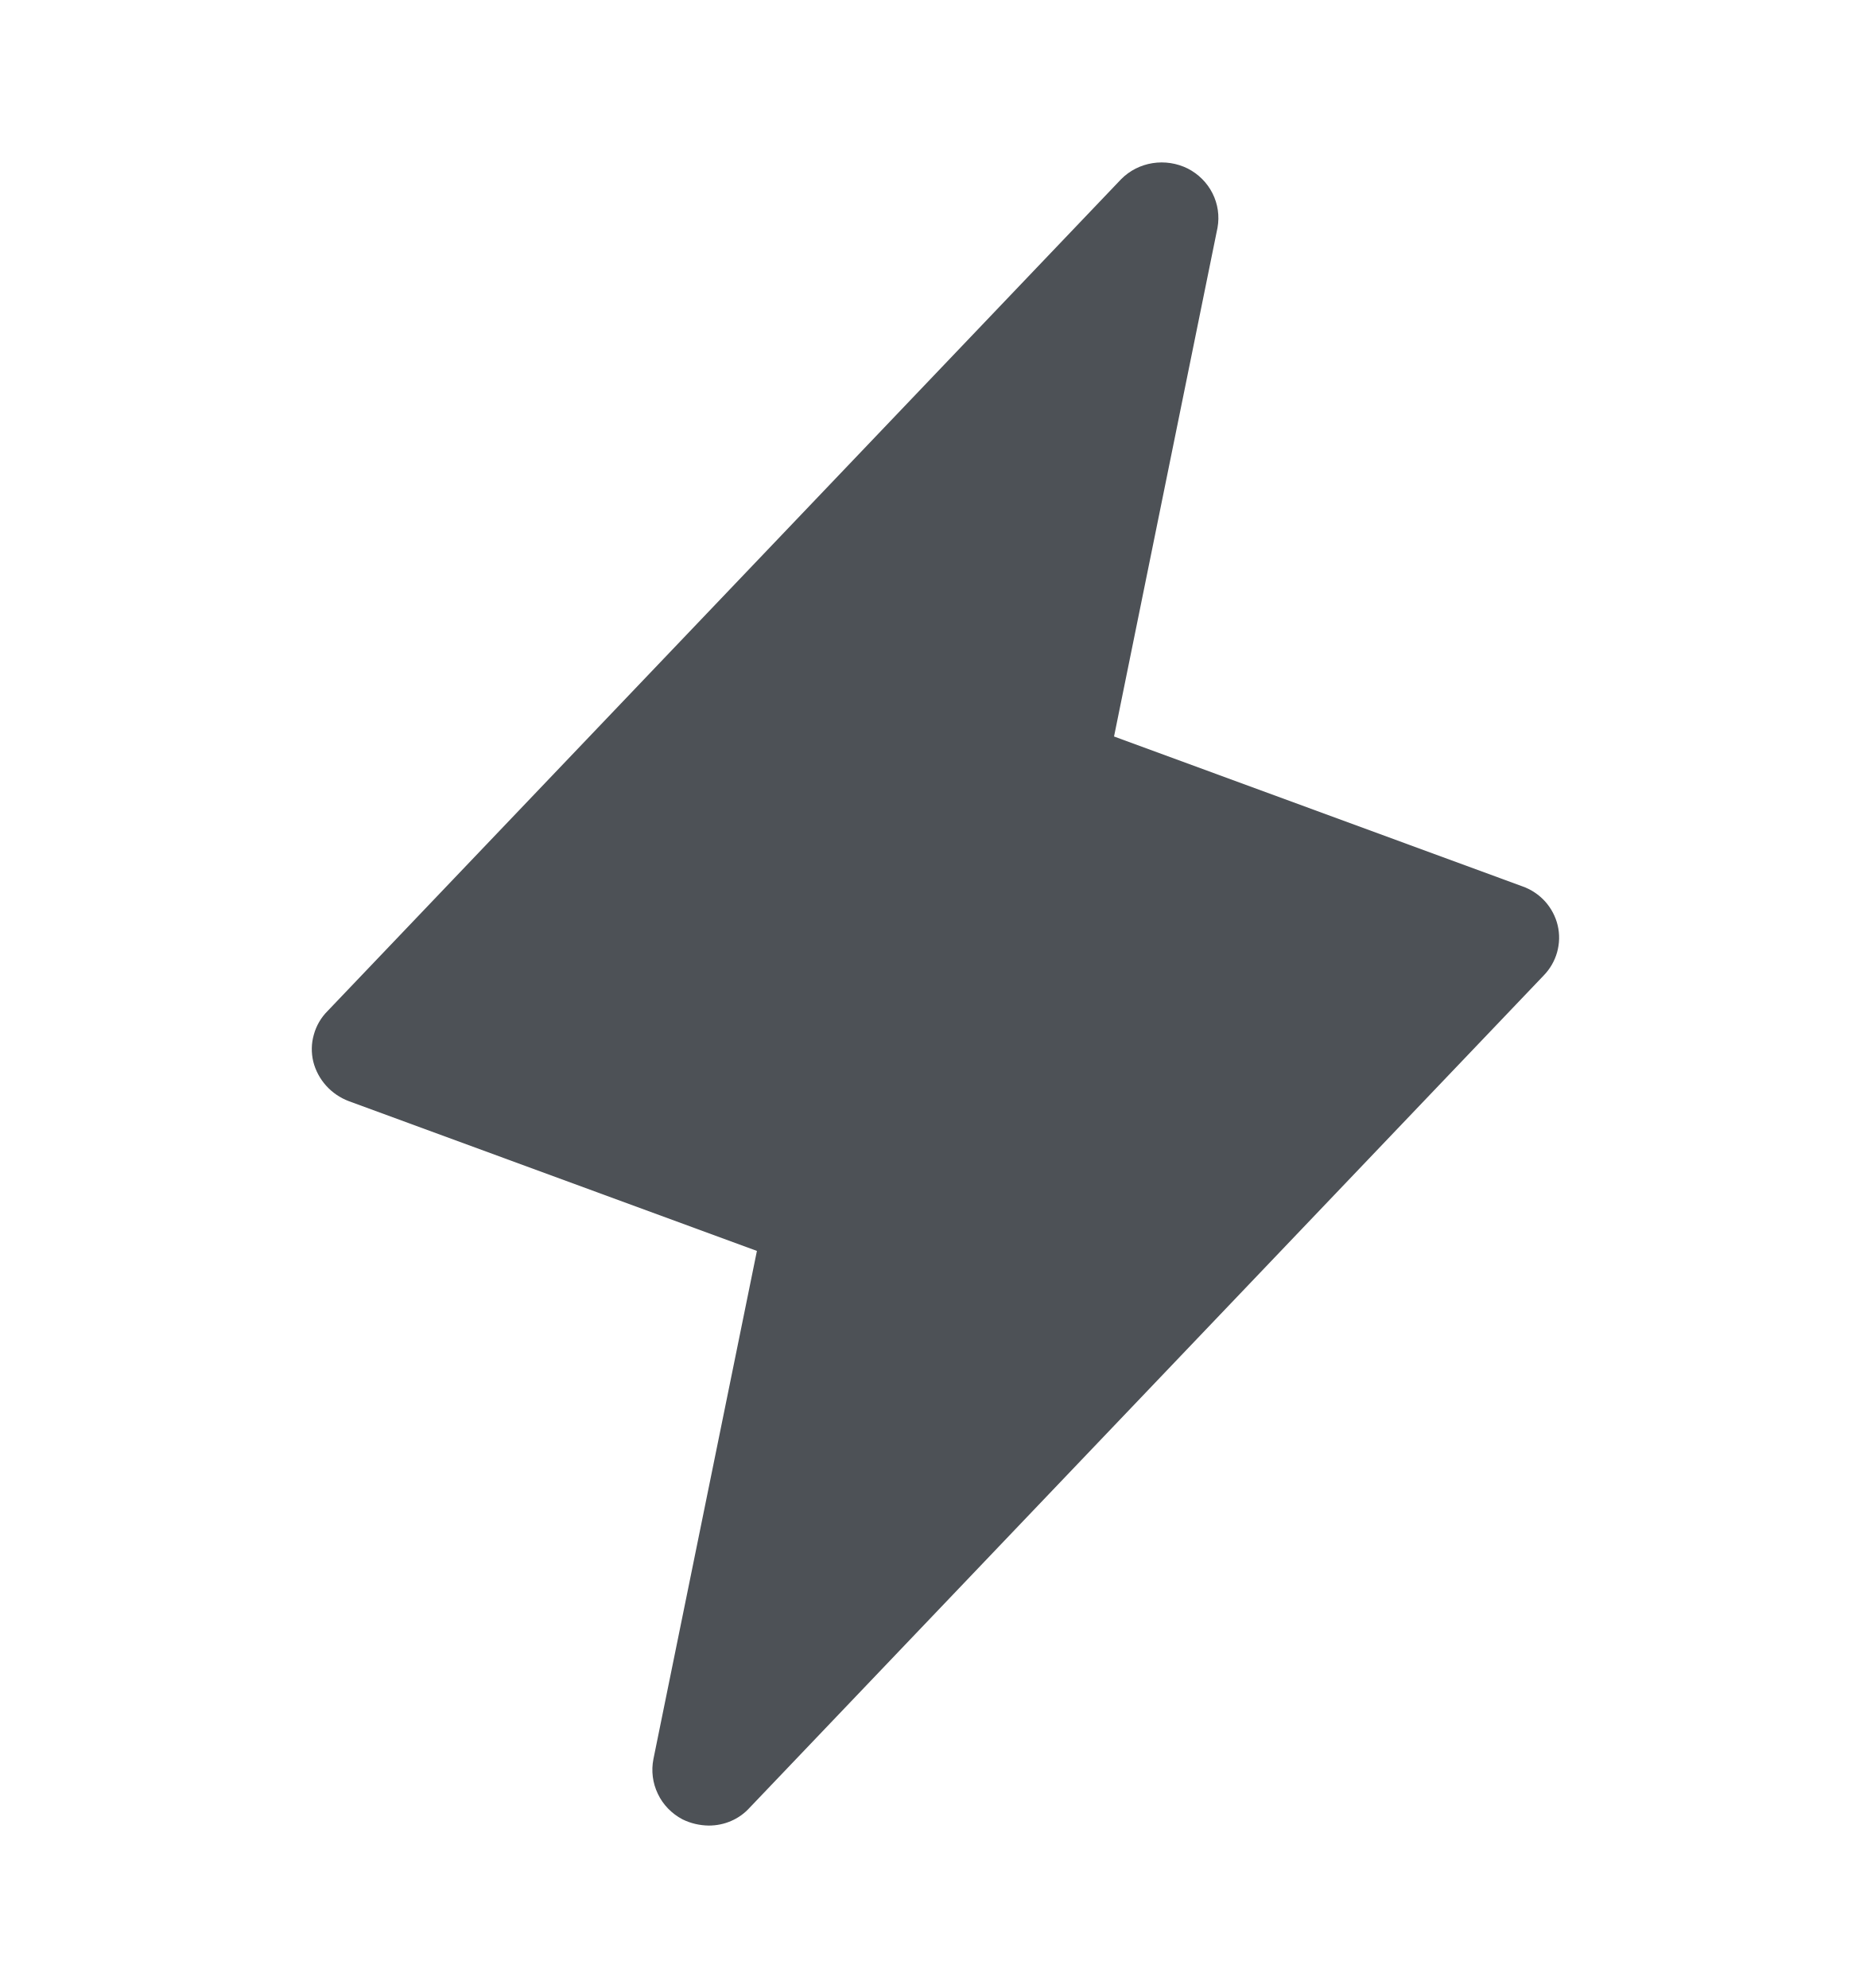
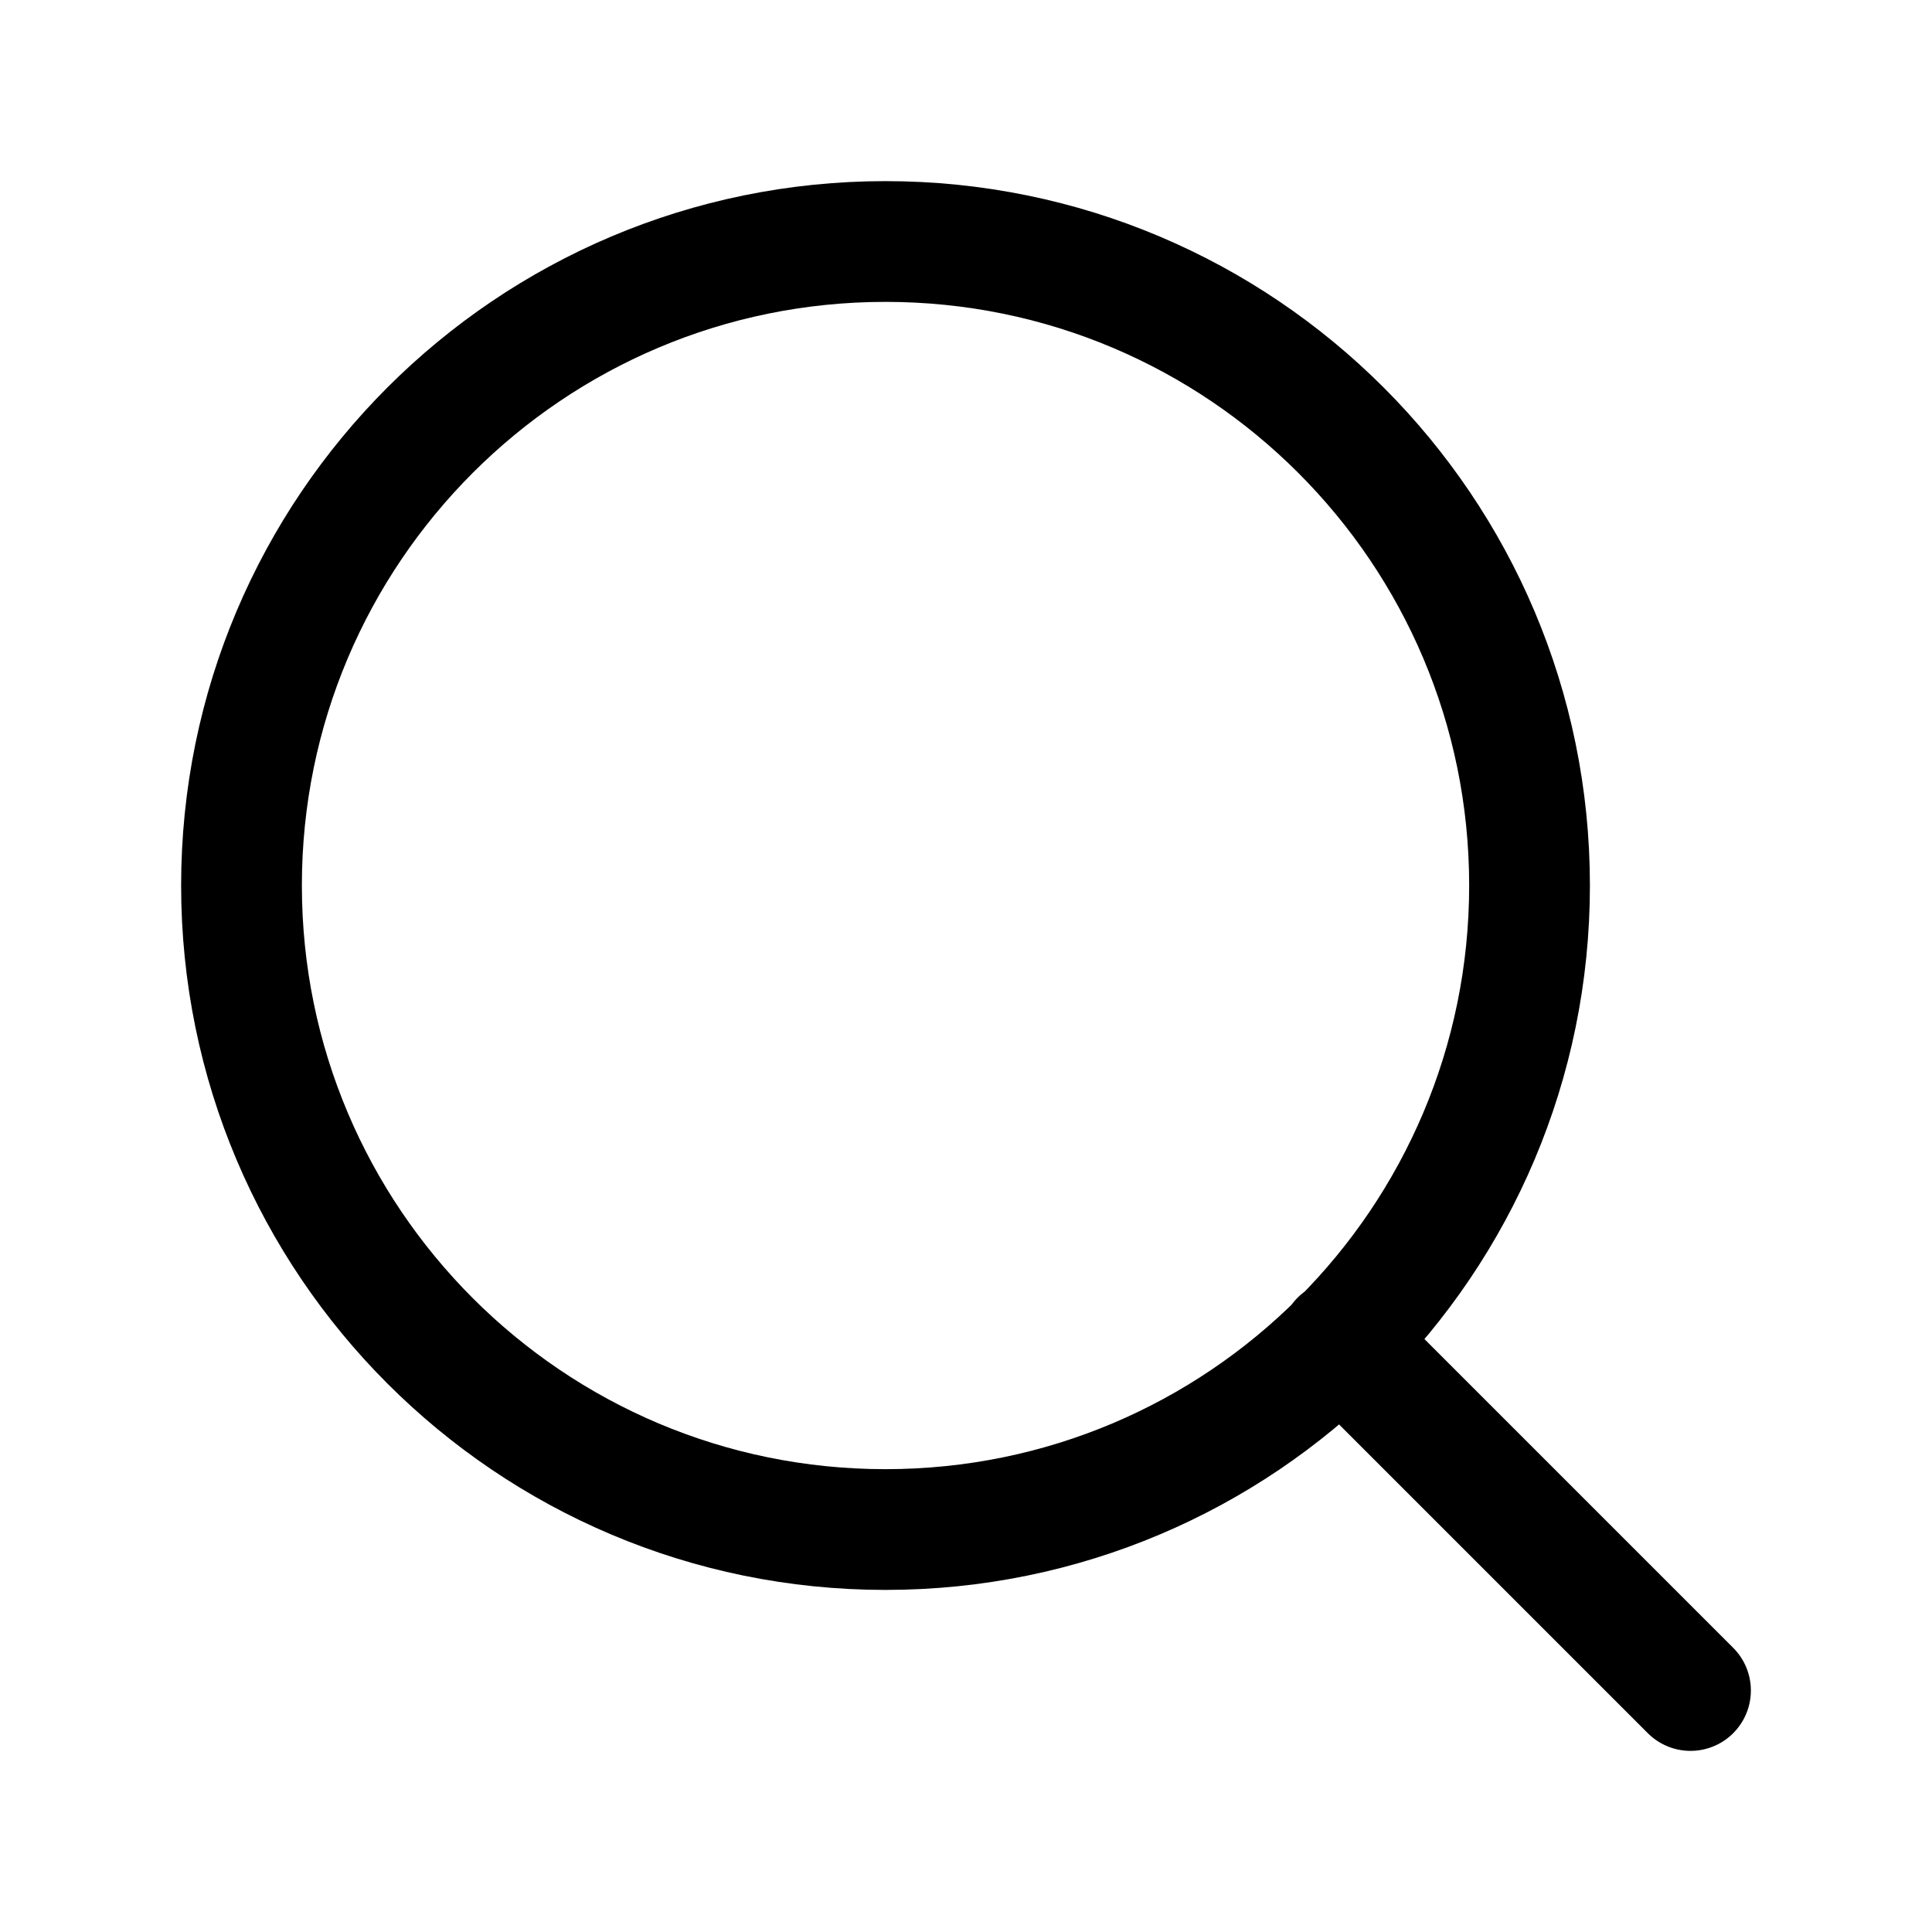
- <svg xmlns="http://www.w3.org/2000/svg" width="16" height="17" viewBox="0 0 16 17" fill="none">
-   <path d="M13.2 8.343L6.412 15.457C6.368 15.506 6.314 15.545 6.254 15.571C6.193 15.598 6.127 15.611 6.061 15.611C5.983 15.61 5.906 15.592 5.837 15.558C5.744 15.509 5.67 15.433 5.626 15.34C5.581 15.247 5.568 15.143 5.588 15.042L6.473 10.697L2.982 9.416C2.908 9.388 2.841 9.342 2.789 9.284C2.736 9.225 2.698 9.154 2.679 9.078C2.661 9.002 2.662 8.923 2.684 8.847C2.705 8.771 2.745 8.702 2.801 8.646L9.588 1.532C9.66 1.459 9.755 1.411 9.857 1.395C9.959 1.379 10.064 1.395 10.157 1.441C10.249 1.488 10.323 1.562 10.369 1.653C10.415 1.744 10.43 1.847 10.412 1.947L9.527 6.298L13.018 7.579C13.093 7.605 13.16 7.65 13.213 7.708C13.265 7.766 13.303 7.837 13.321 7.913C13.339 7.989 13.337 8.068 13.316 8.143C13.295 8.218 13.255 8.287 13.2 8.343Z" fill="#4D5156" />
+ <svg xmlns="http://www.w3.org/2000/svg" width="16" height="16" viewBox="0 0 16 16" fill="none">
+   <g id="search-md">
+     <path id="Icon" d="M14 14L11.1 11.1M12.667 7.333C12.667 10.279 10.279 12.667 7.333 12.667C4.388 12.667 2 10.279 2 7.333C2 4.388 4.388 2 7.333 2C10.279 2 12.667 4.388 12.667 7.333Z" stroke="currentColor" stroke-linecap="round" stroke-linejoin="round" />
+   </g>
</svg>
